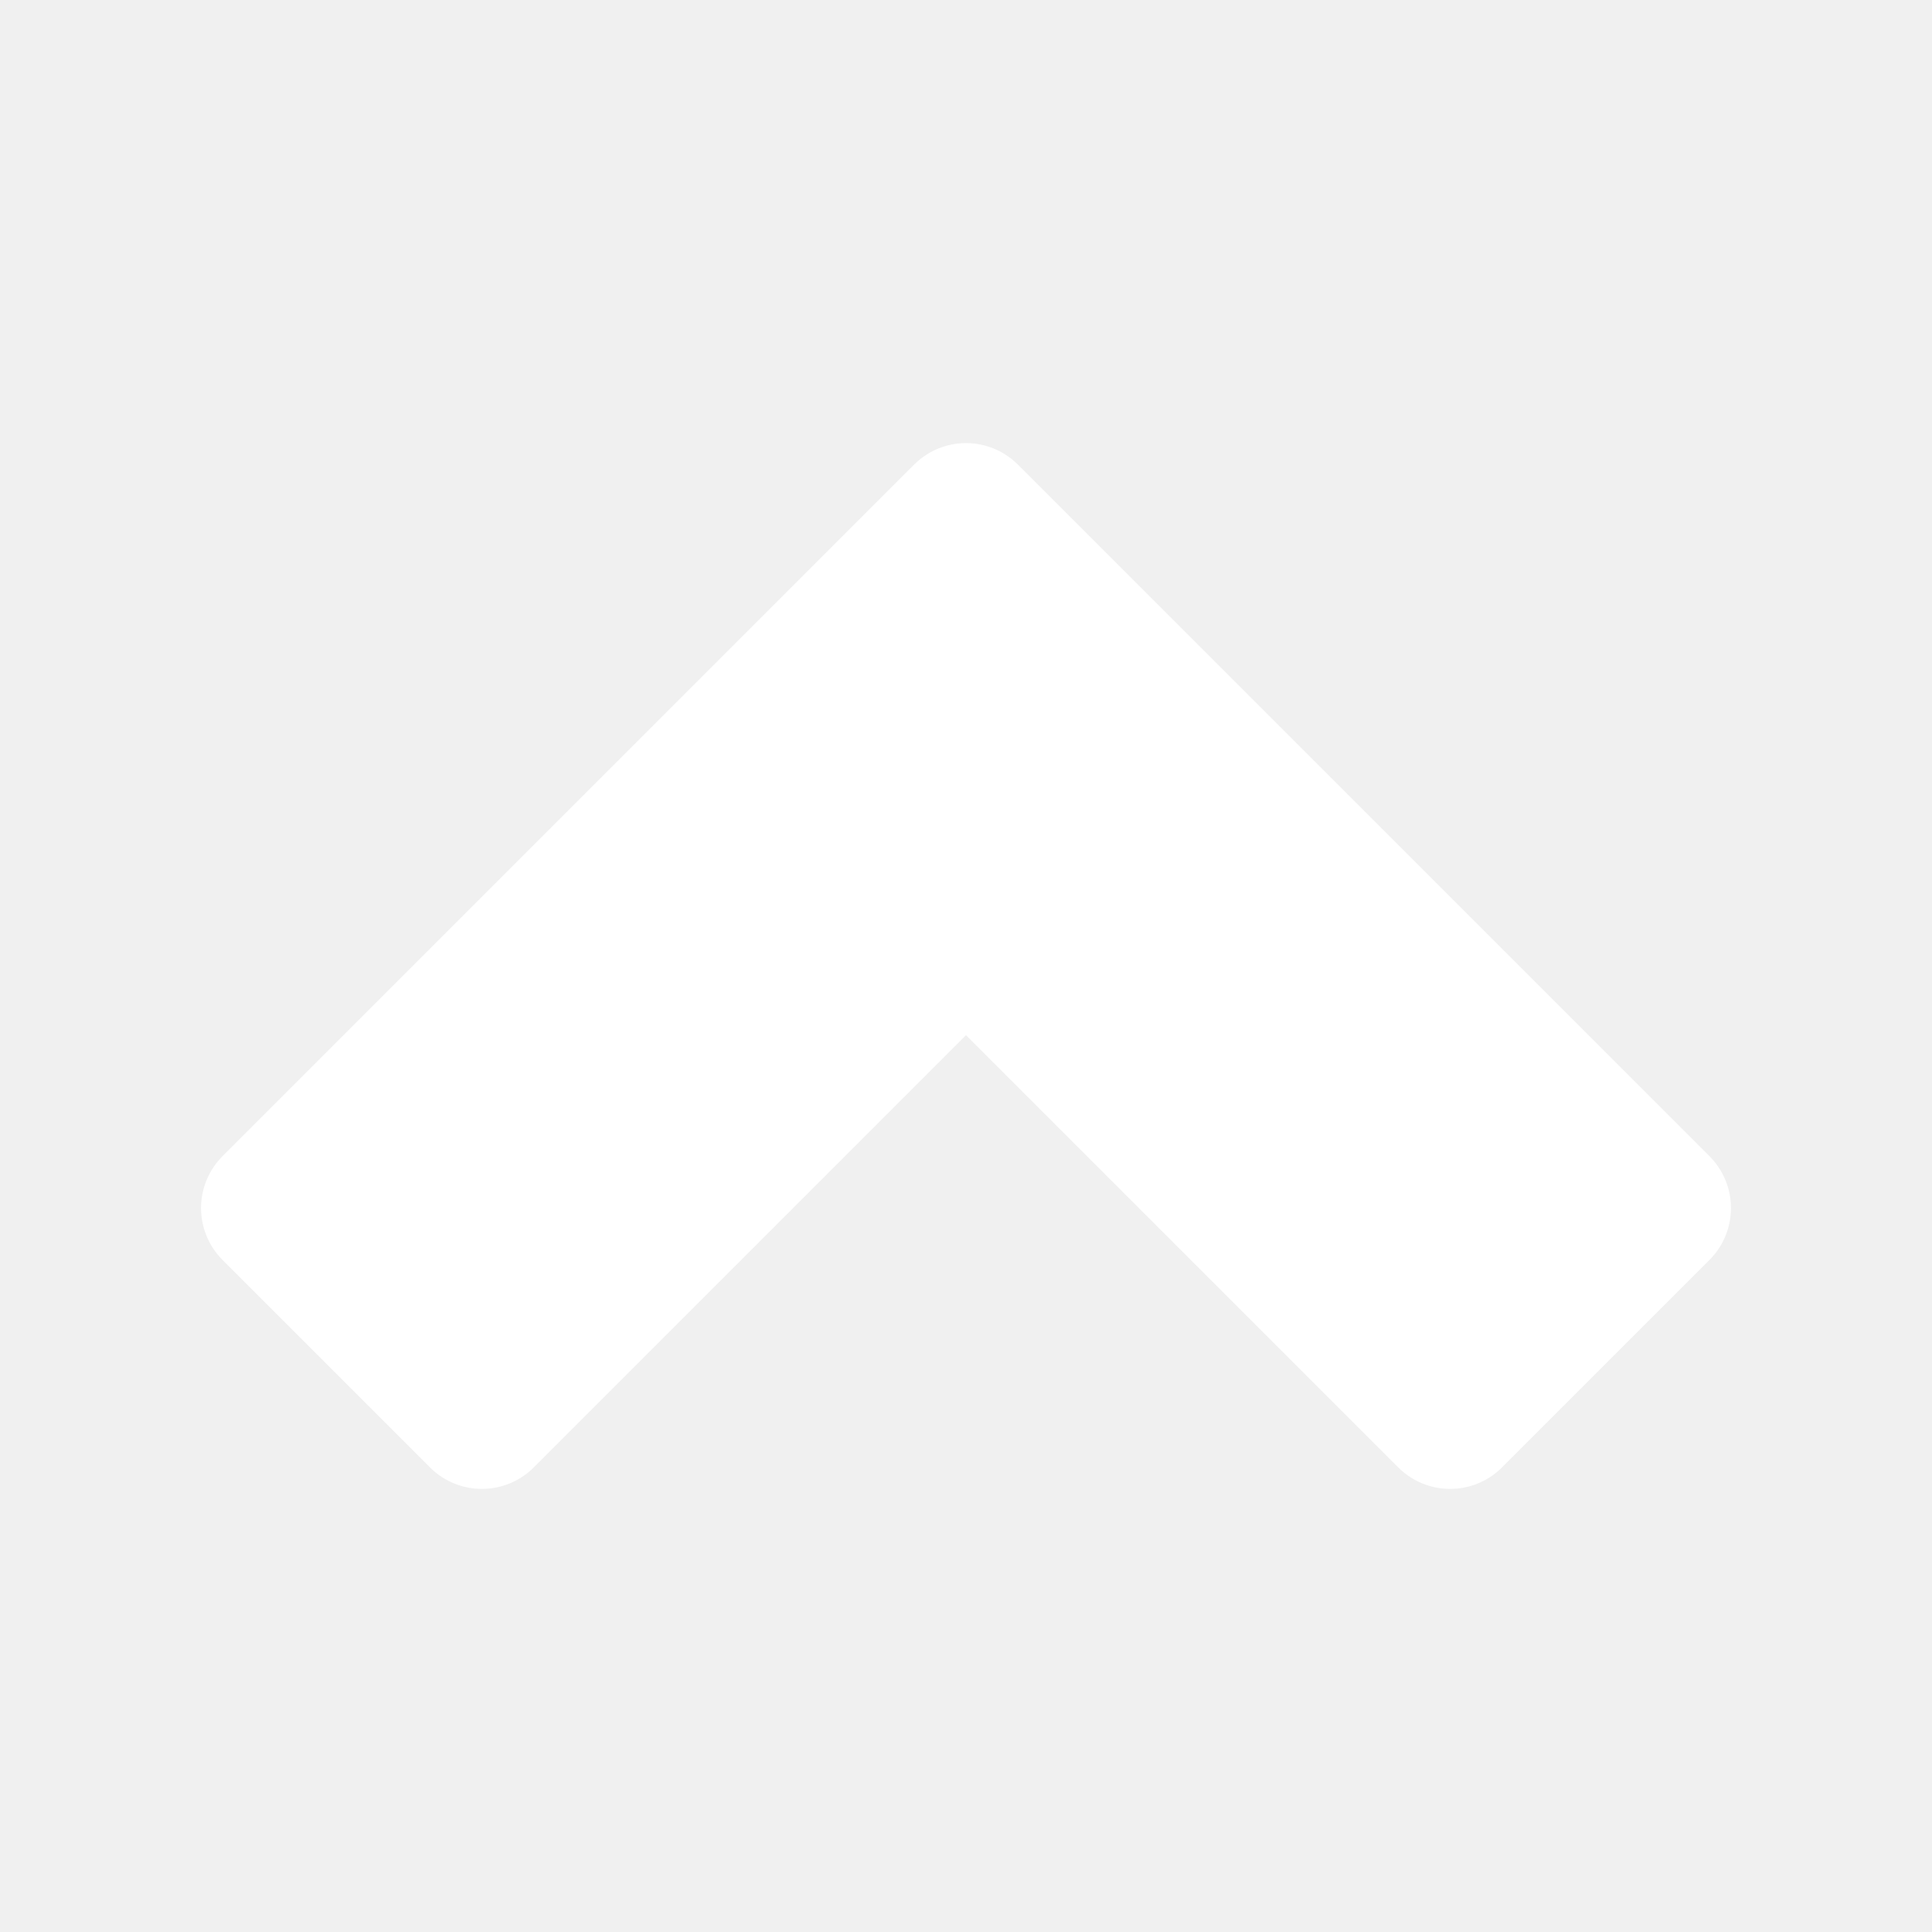
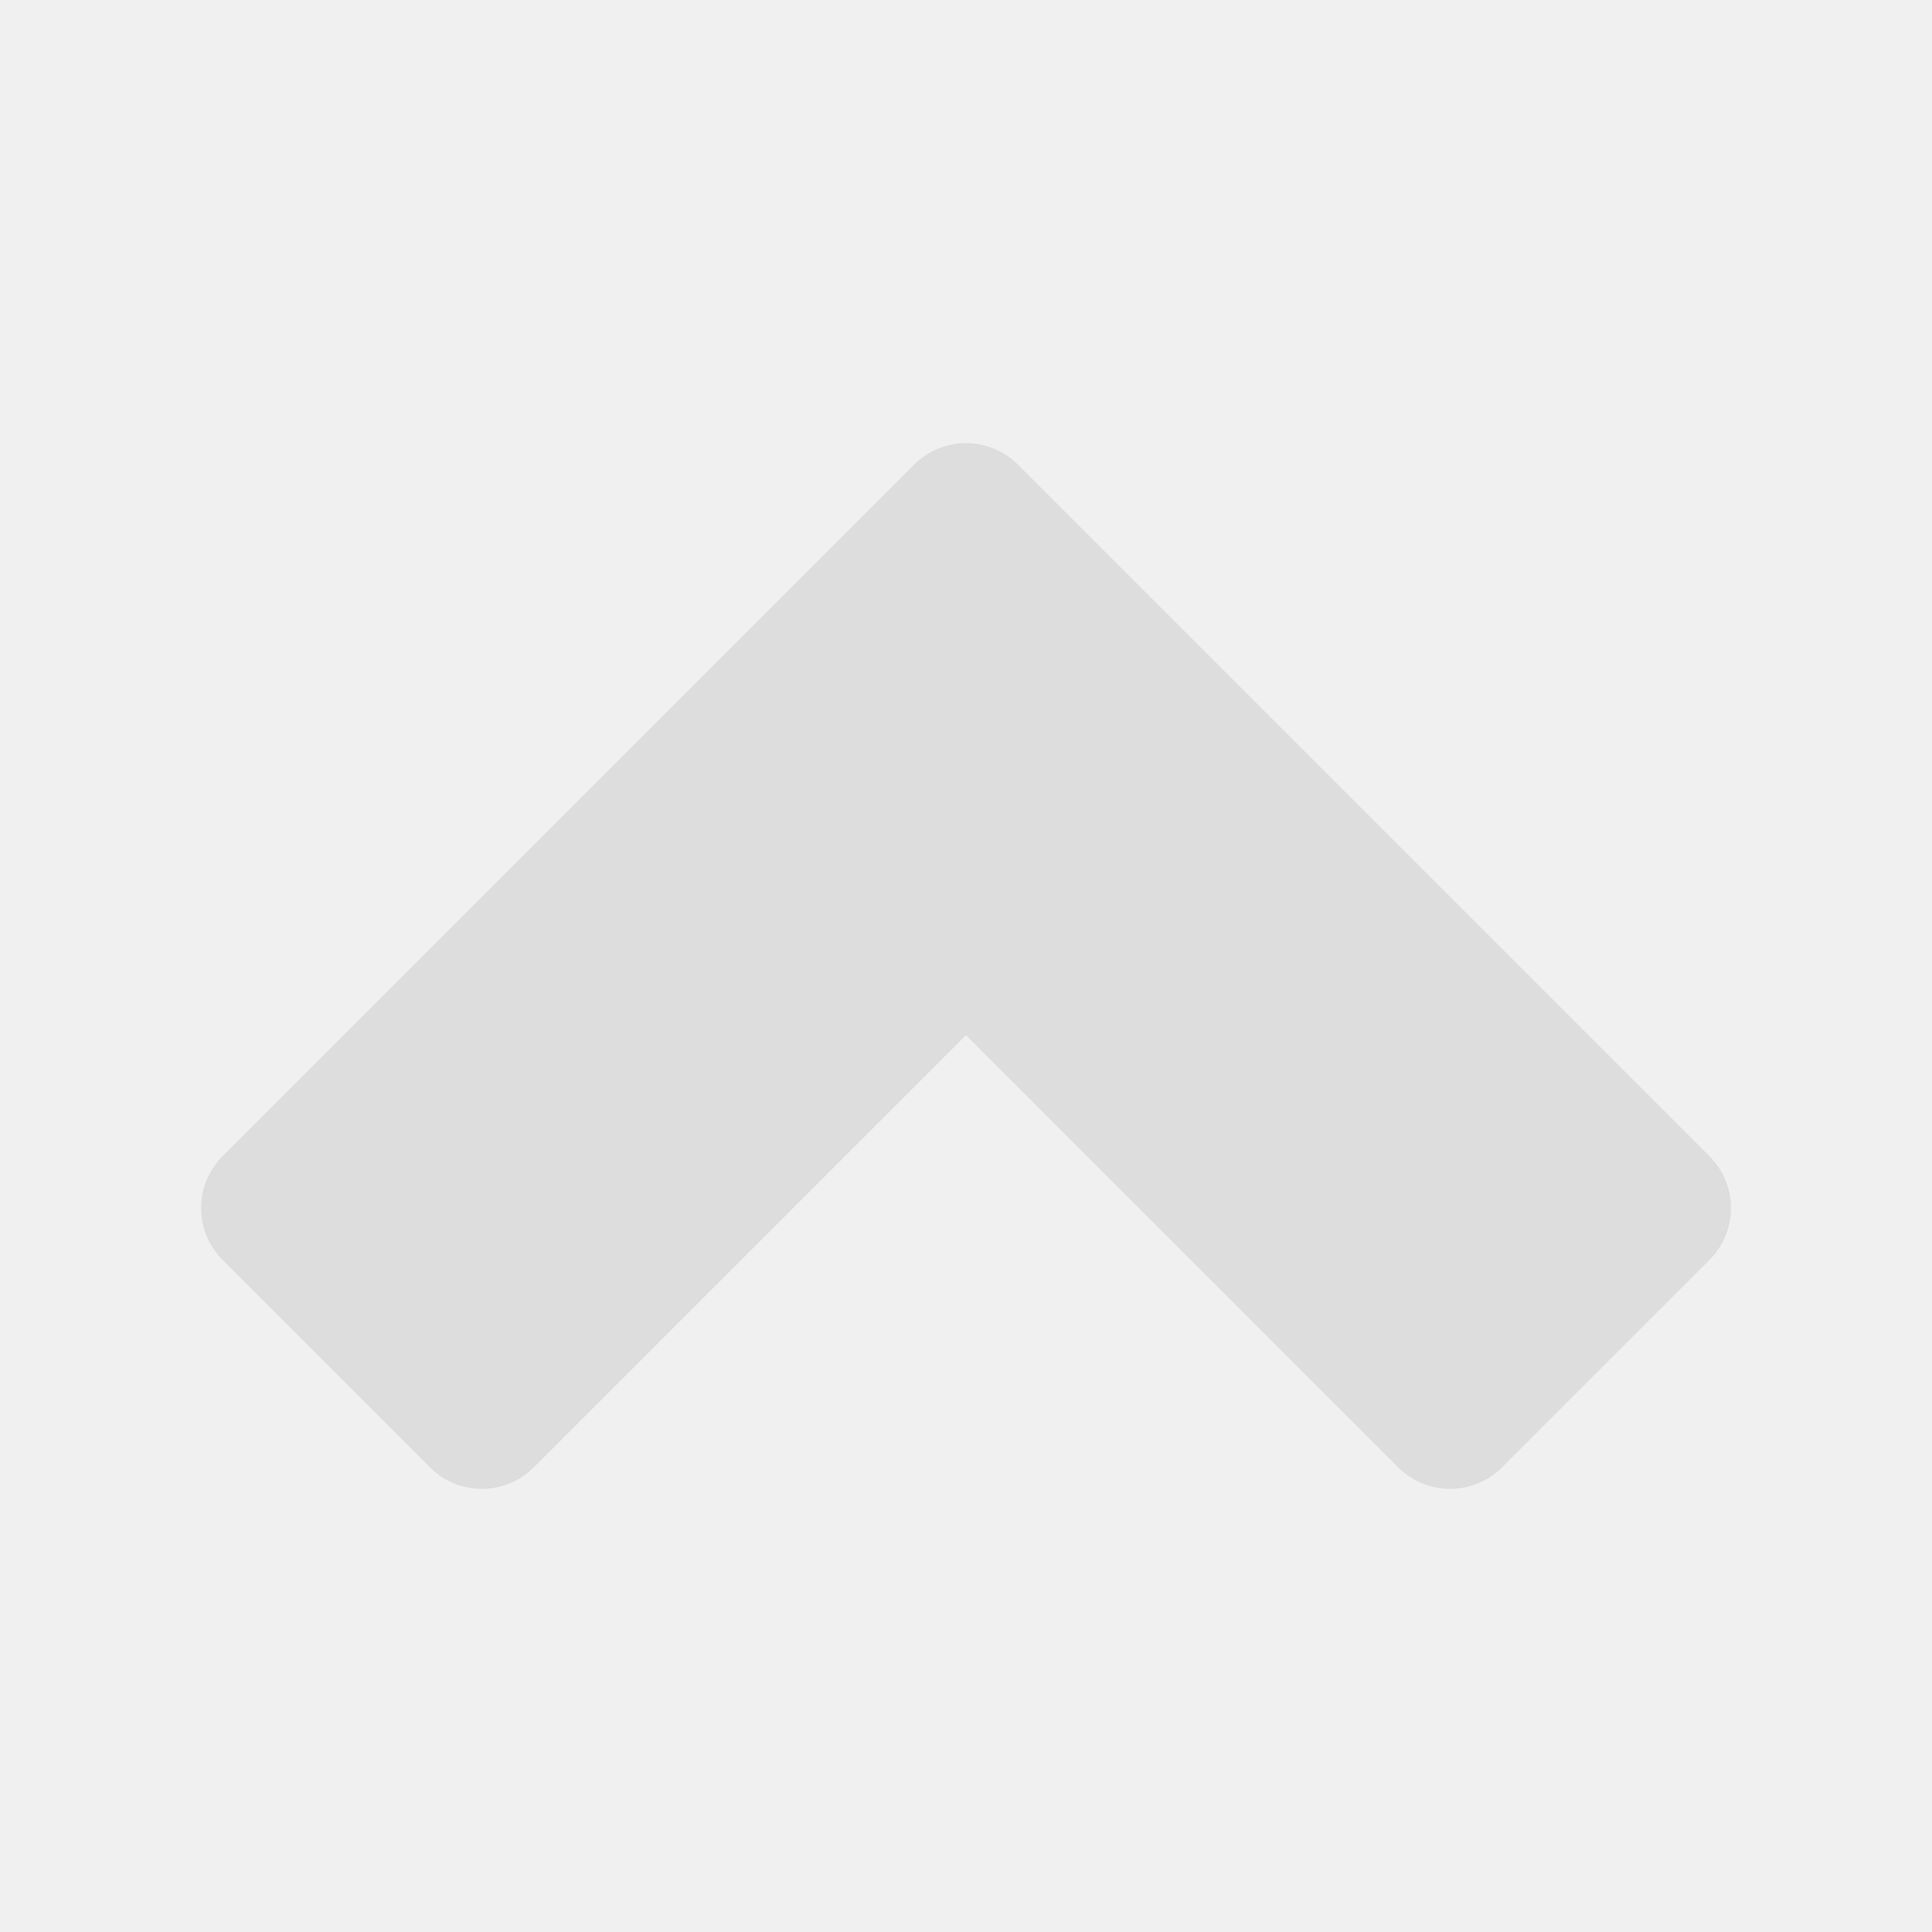
<svg xmlns="http://www.w3.org/2000/svg" width="512" height="512" id="svg2" version="1.1">
  <defs id="defs4" />
  <g id="layer1" transform="translate(0,-540.3622)">
-     <path style="fill:#ffffff;fill-opacity:1;stroke:#ffffff;stroke-width:38.88;stroke-linejoin:round;stroke-miterlimit:4;stroke-opacity:1;stroke-dasharray:none" d="M 439.282,860.511 256.001,677.229 72.718,860.511 l 54.985,54.984 128.298,-128.298 128.296,128.298 z" id="path3766-1" />
+     <path style="fill:#ddd;fill-opacity:1;stroke:#ddd;stroke-width:38.88;stroke-linejoin:round;stroke-miterlimit:4;stroke-opacity:1;stroke-dasharray:none" d="M 439.282,860.511 256.001,677.229 72.718,860.511 l 54.985,54.984 128.298,-128.298 128.296,128.298 z" id="path3766-1" />
  </g>
</svg>
